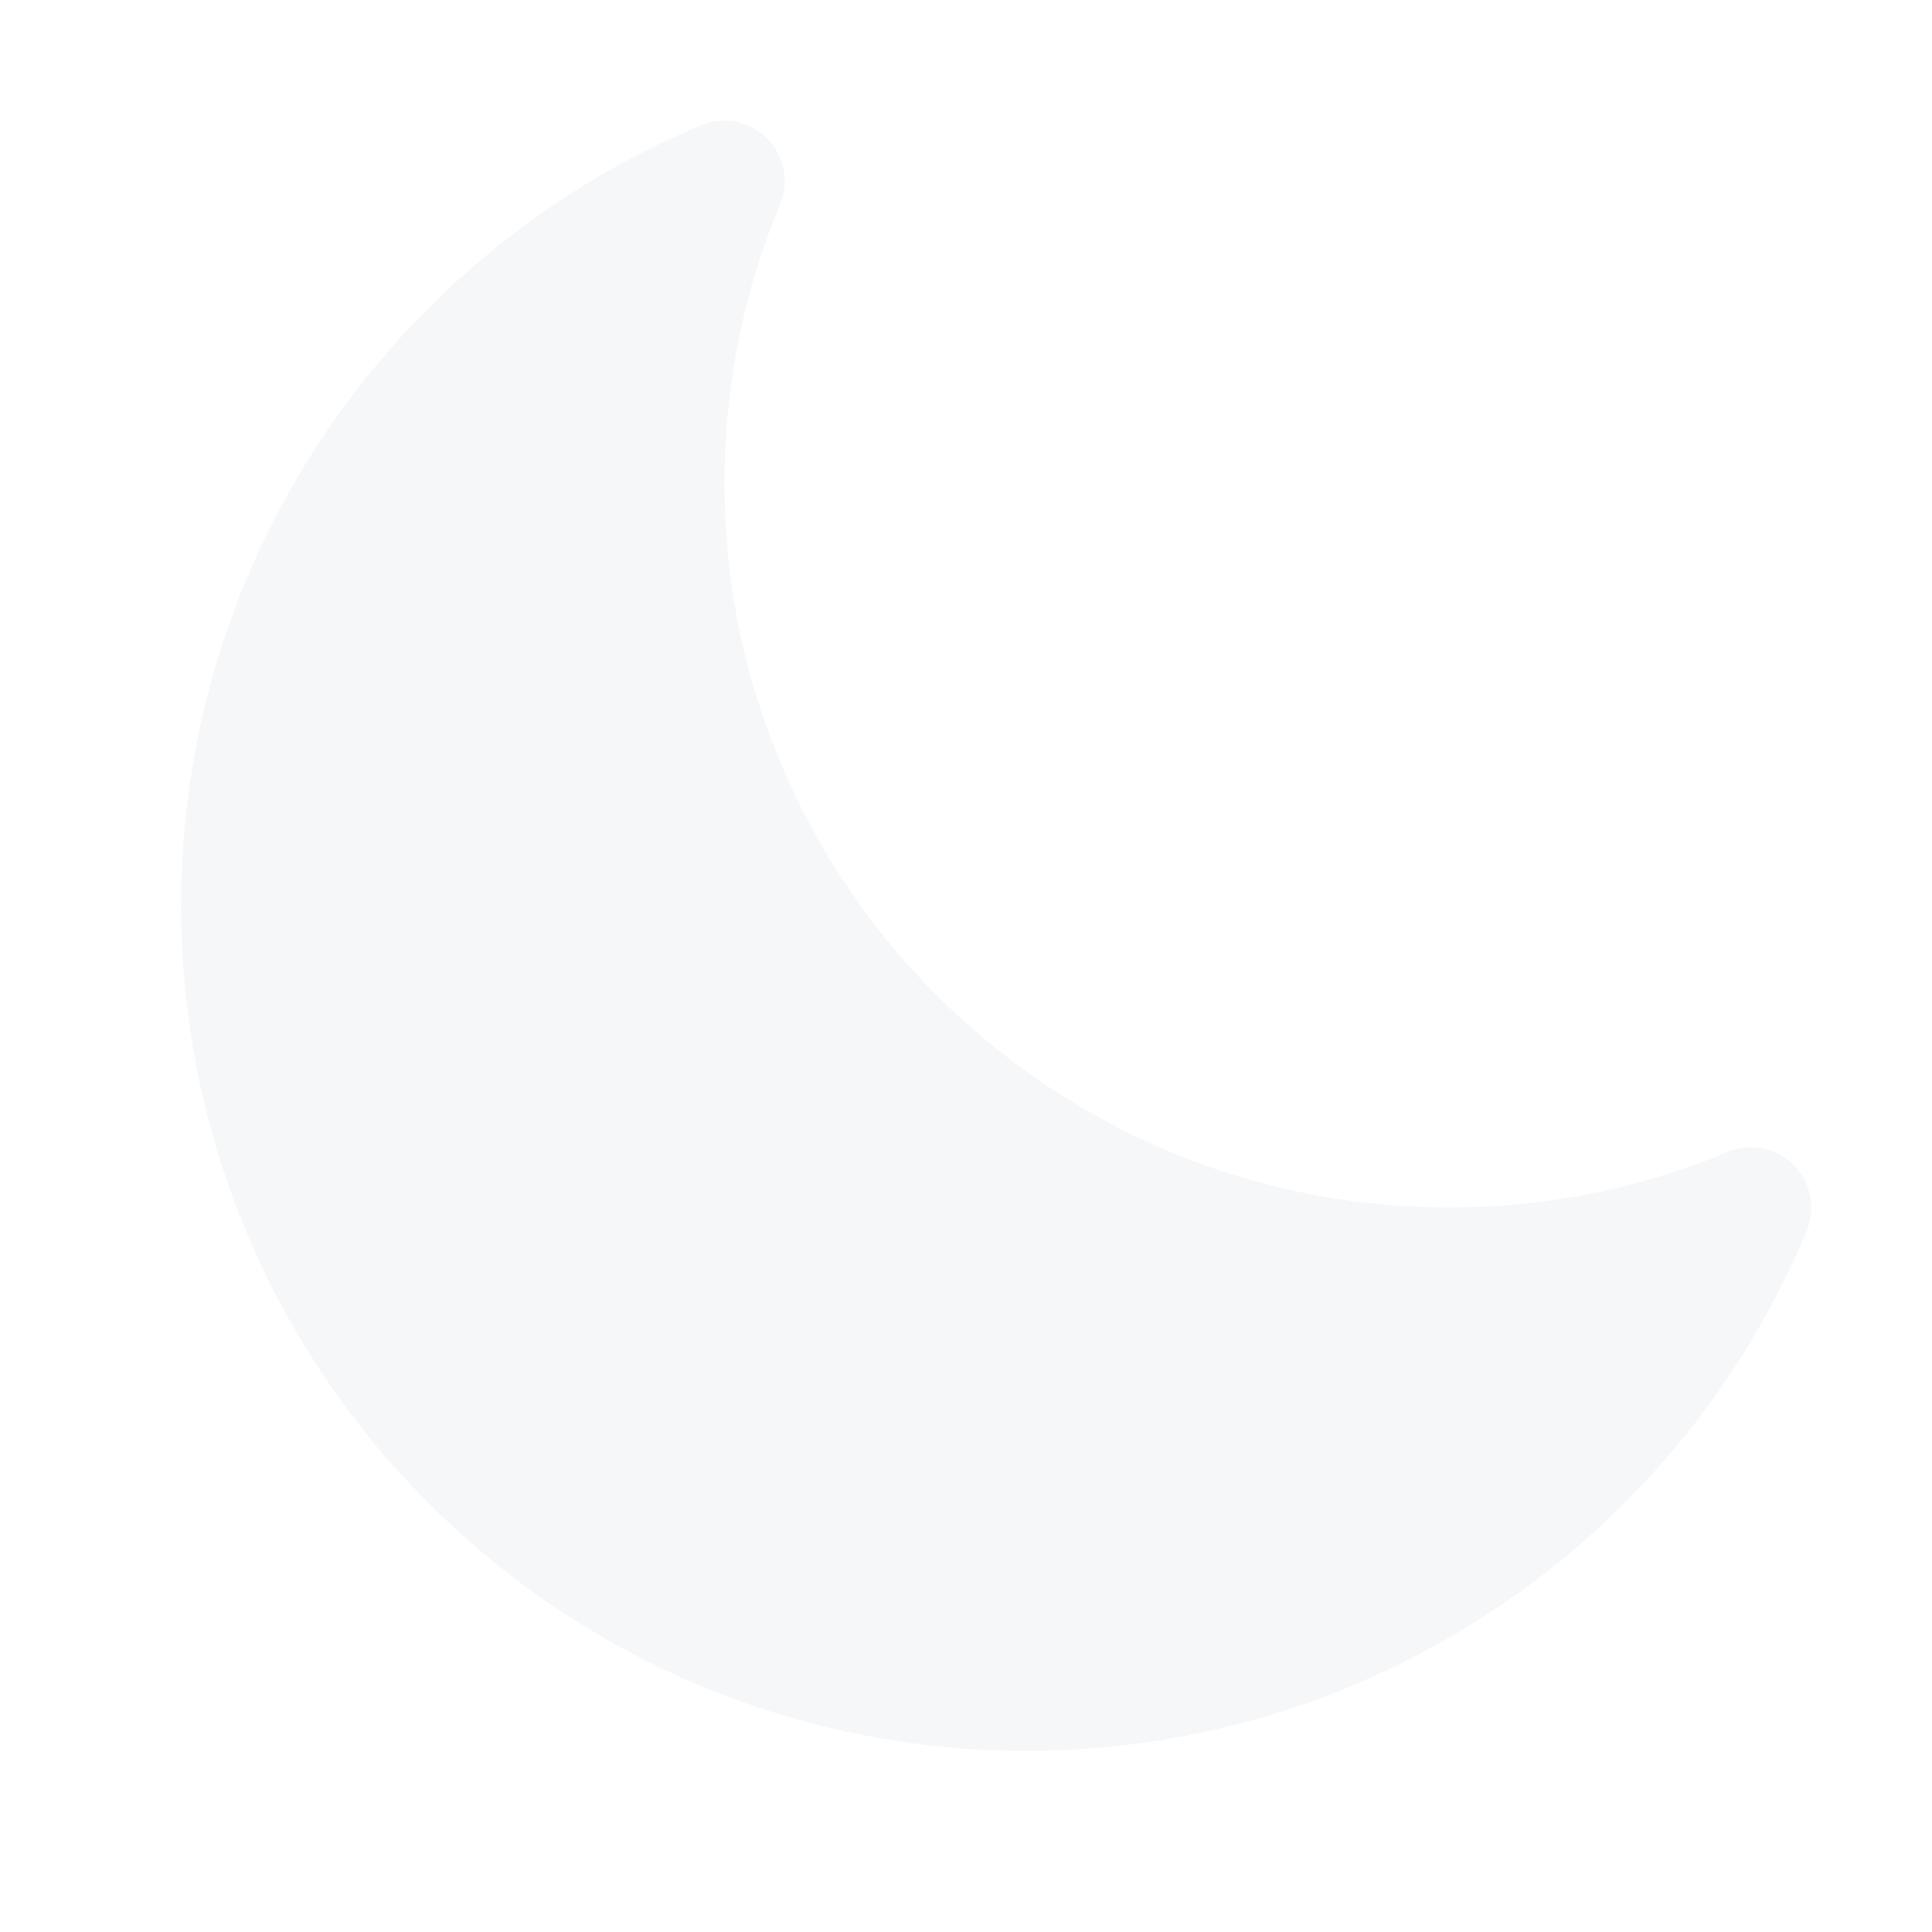
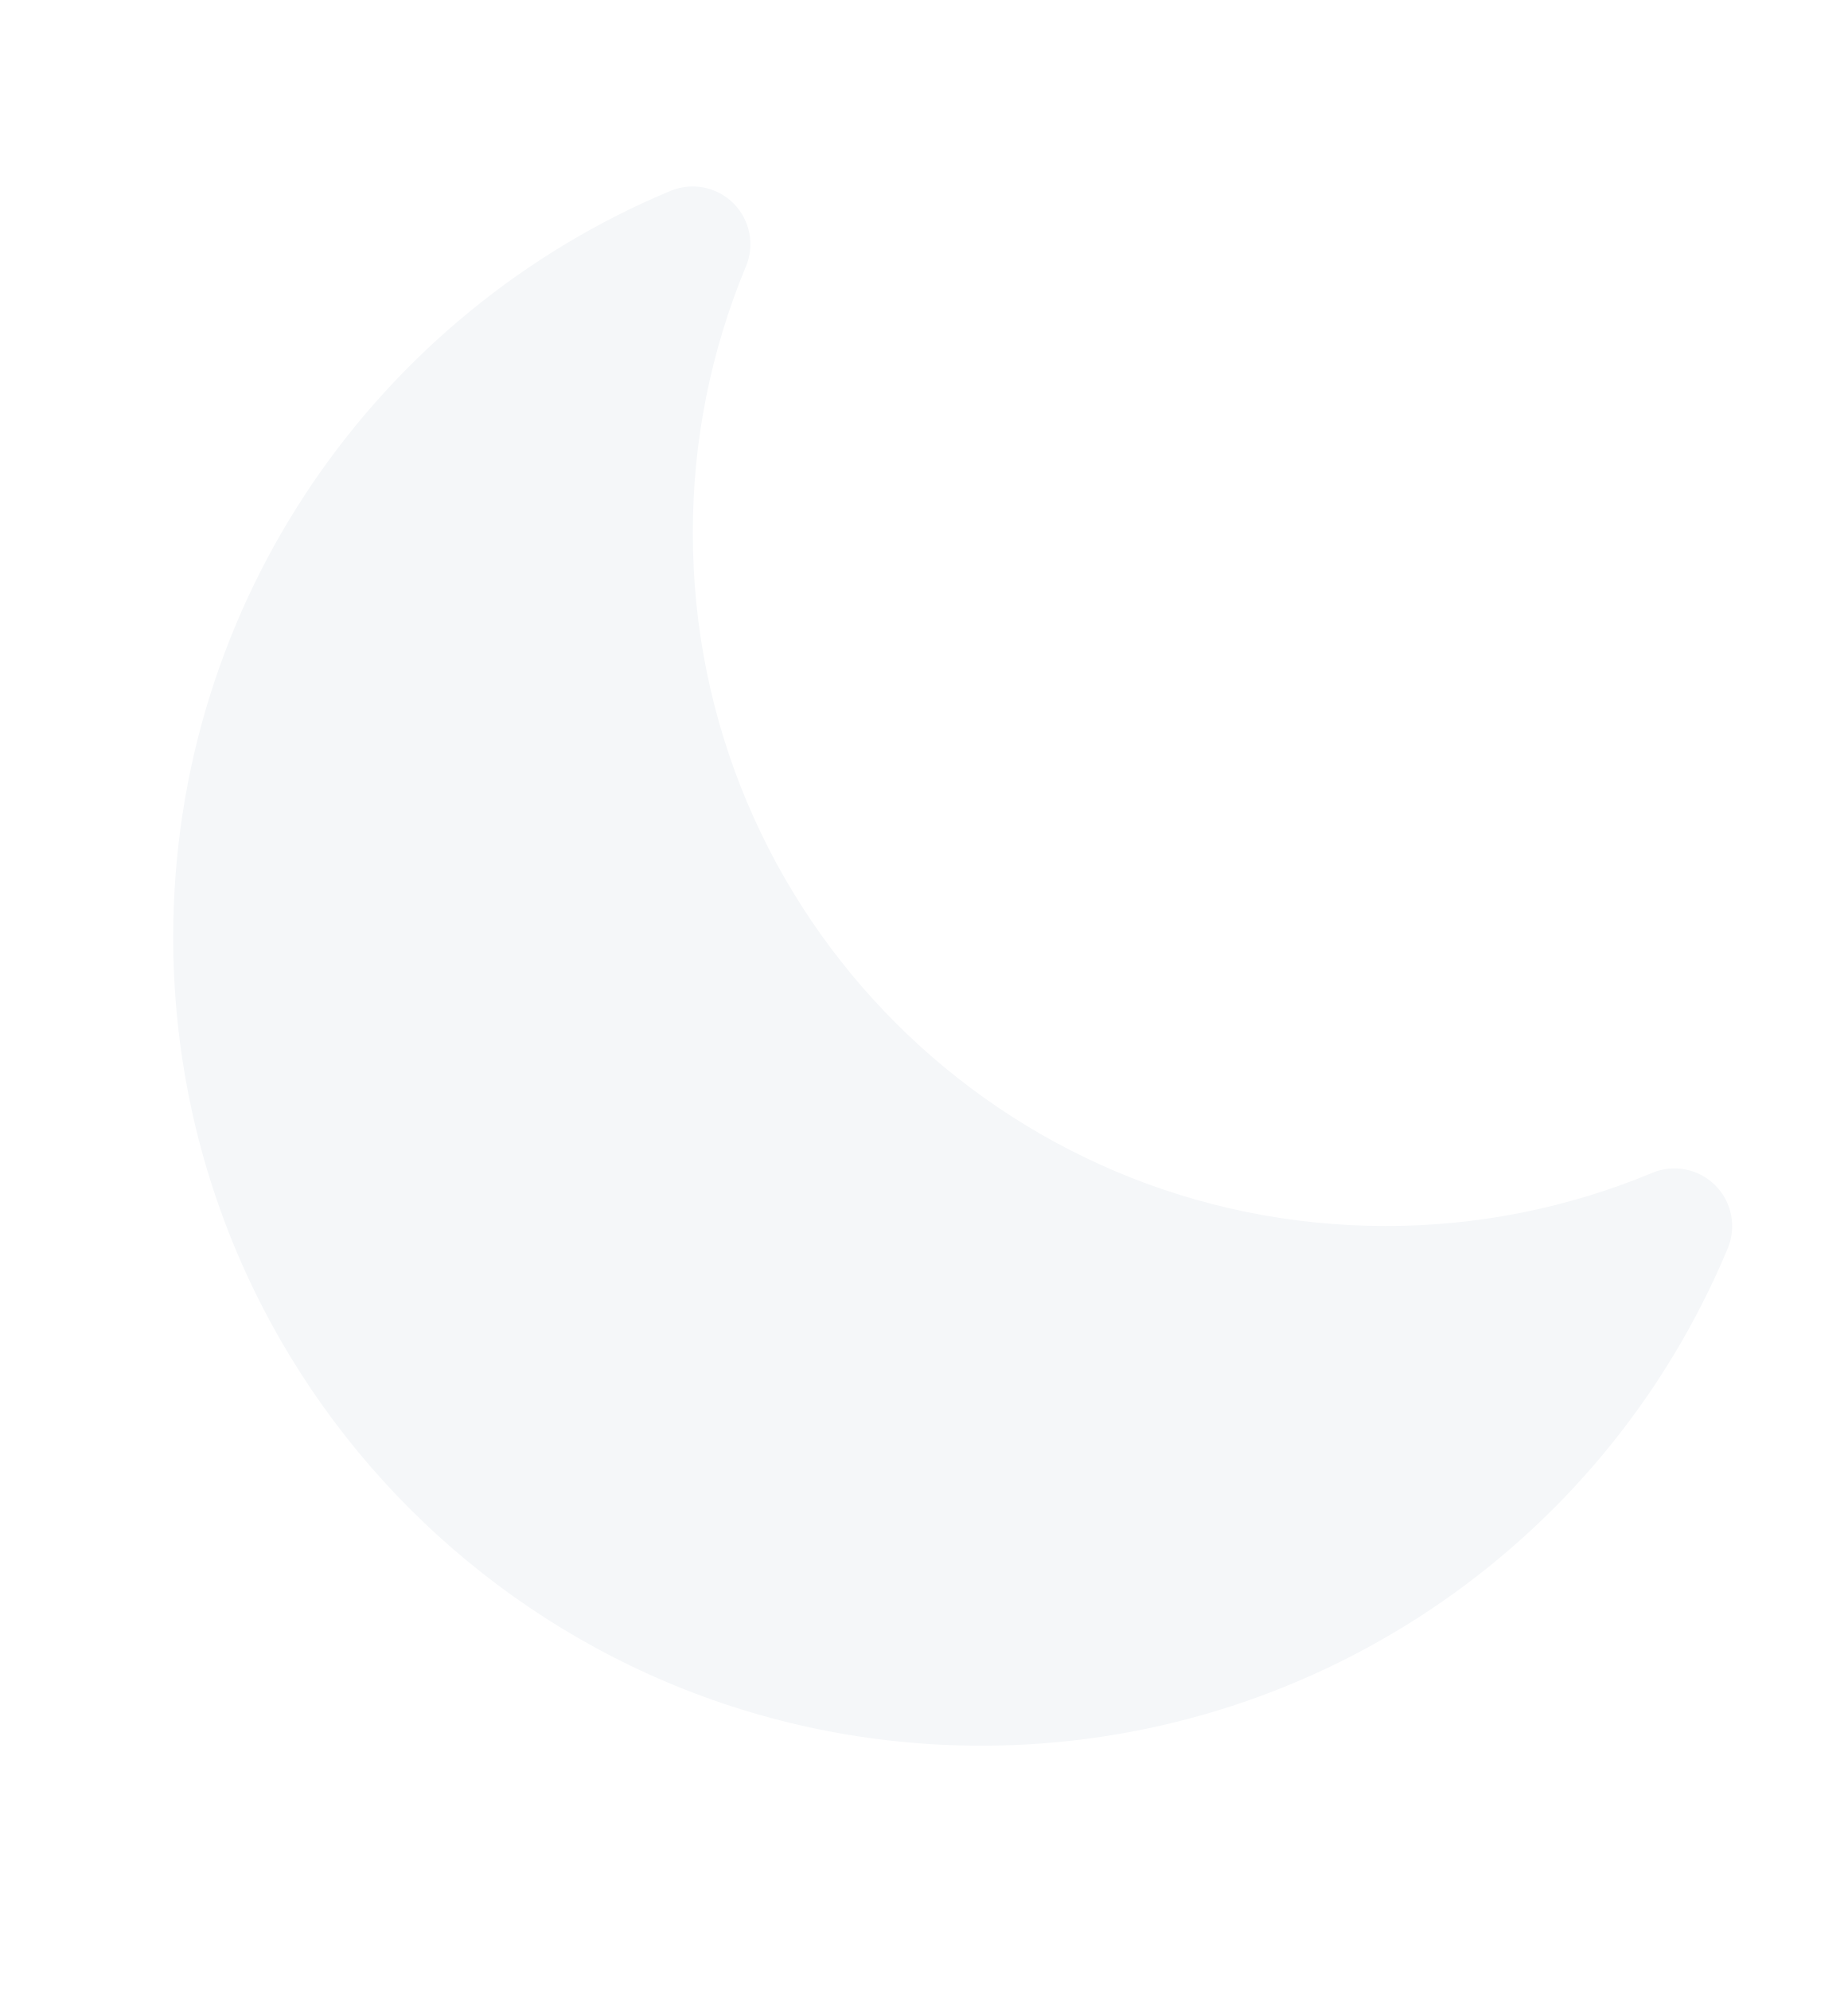
- <svg xmlns="http://www.w3.org/2000/svg" viewBox="0 0 24 24">
+ <svg xmlns="http://www.w3.org/2000/svg" width="26" height="28" viewBox="0 0 24 24">
  <path d="M9.528 1.718a.75.75 0 0 1 .162.819A8.97 8.97 0 0 0 9 6a9 9 0 0 0 9 9 8.97 8.97 0 0 0 3.463-.69.75.75 0 0 1 .981.98 10.503 10.503 0 0 1-9.694 6.46c-5.799 0-10.5-4.7-10.5-10.5 0-4.368 2.667-8.112 6.46-9.694a.75.75 0 0 1 .818.162Z" fill-rule="evenodd" fill="#f5f7f9" aria-hidden="true" data-slot="icon" clip-rule="evenodd" />
</svg>
